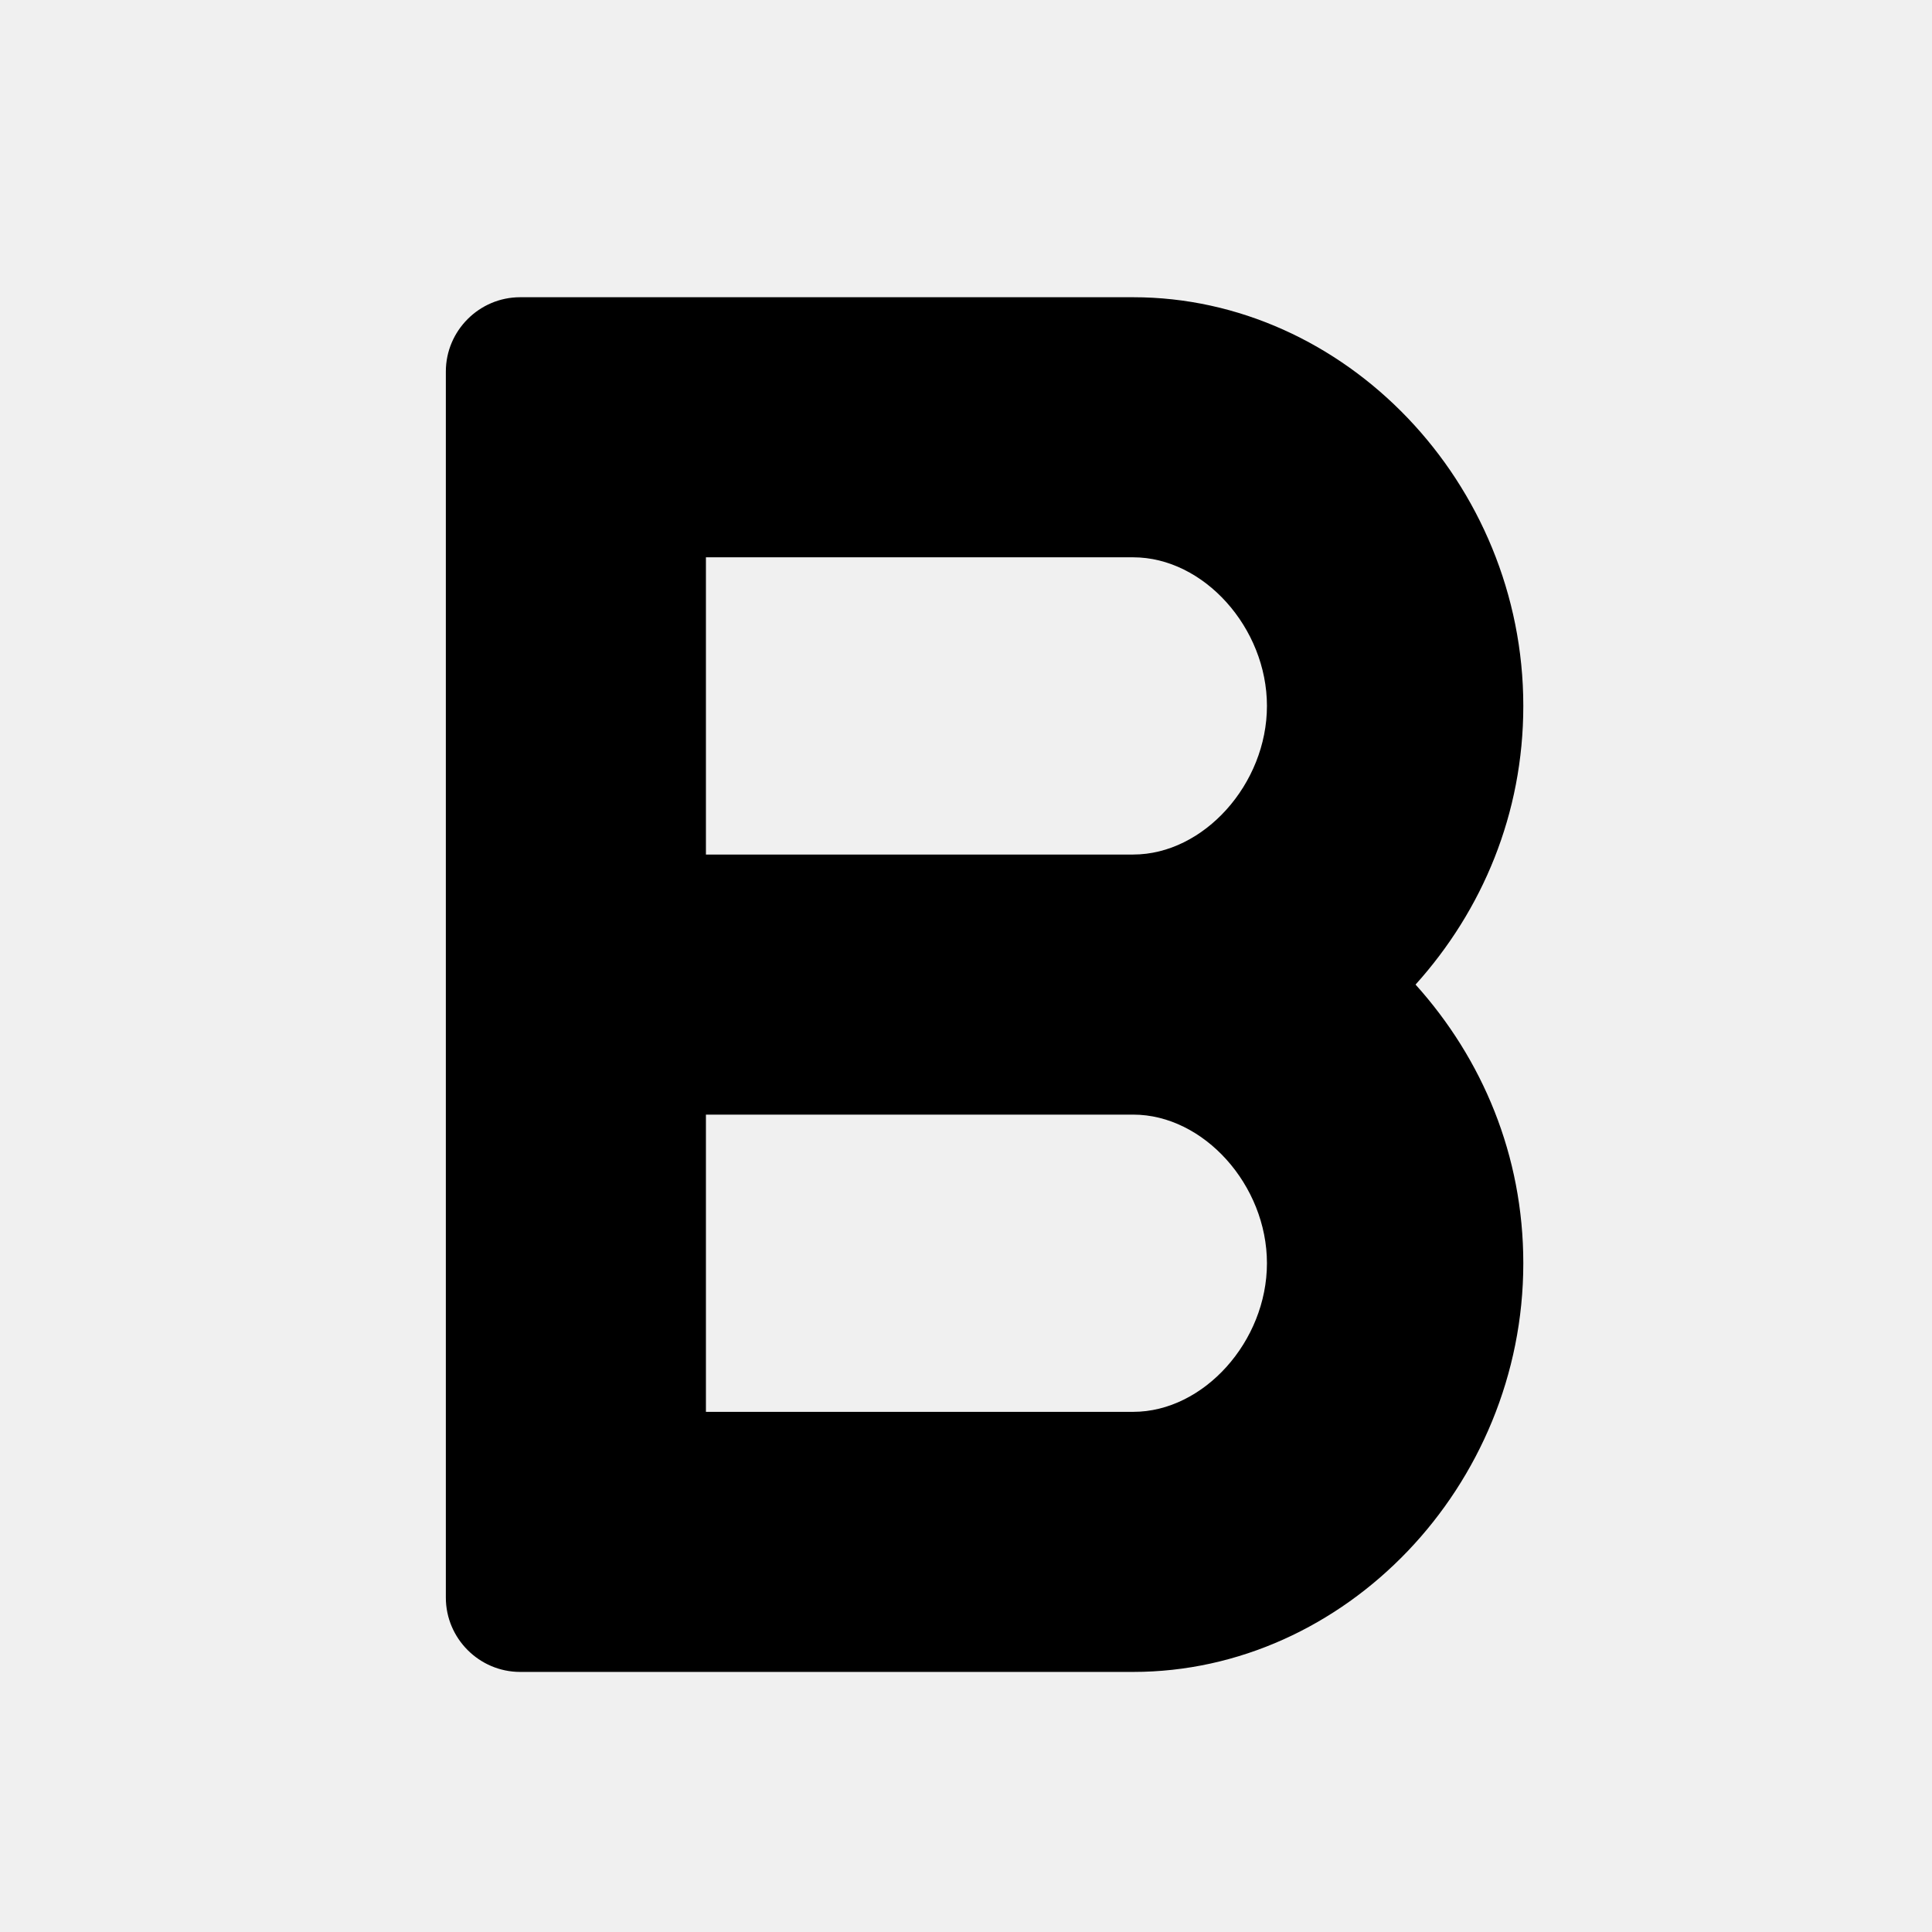
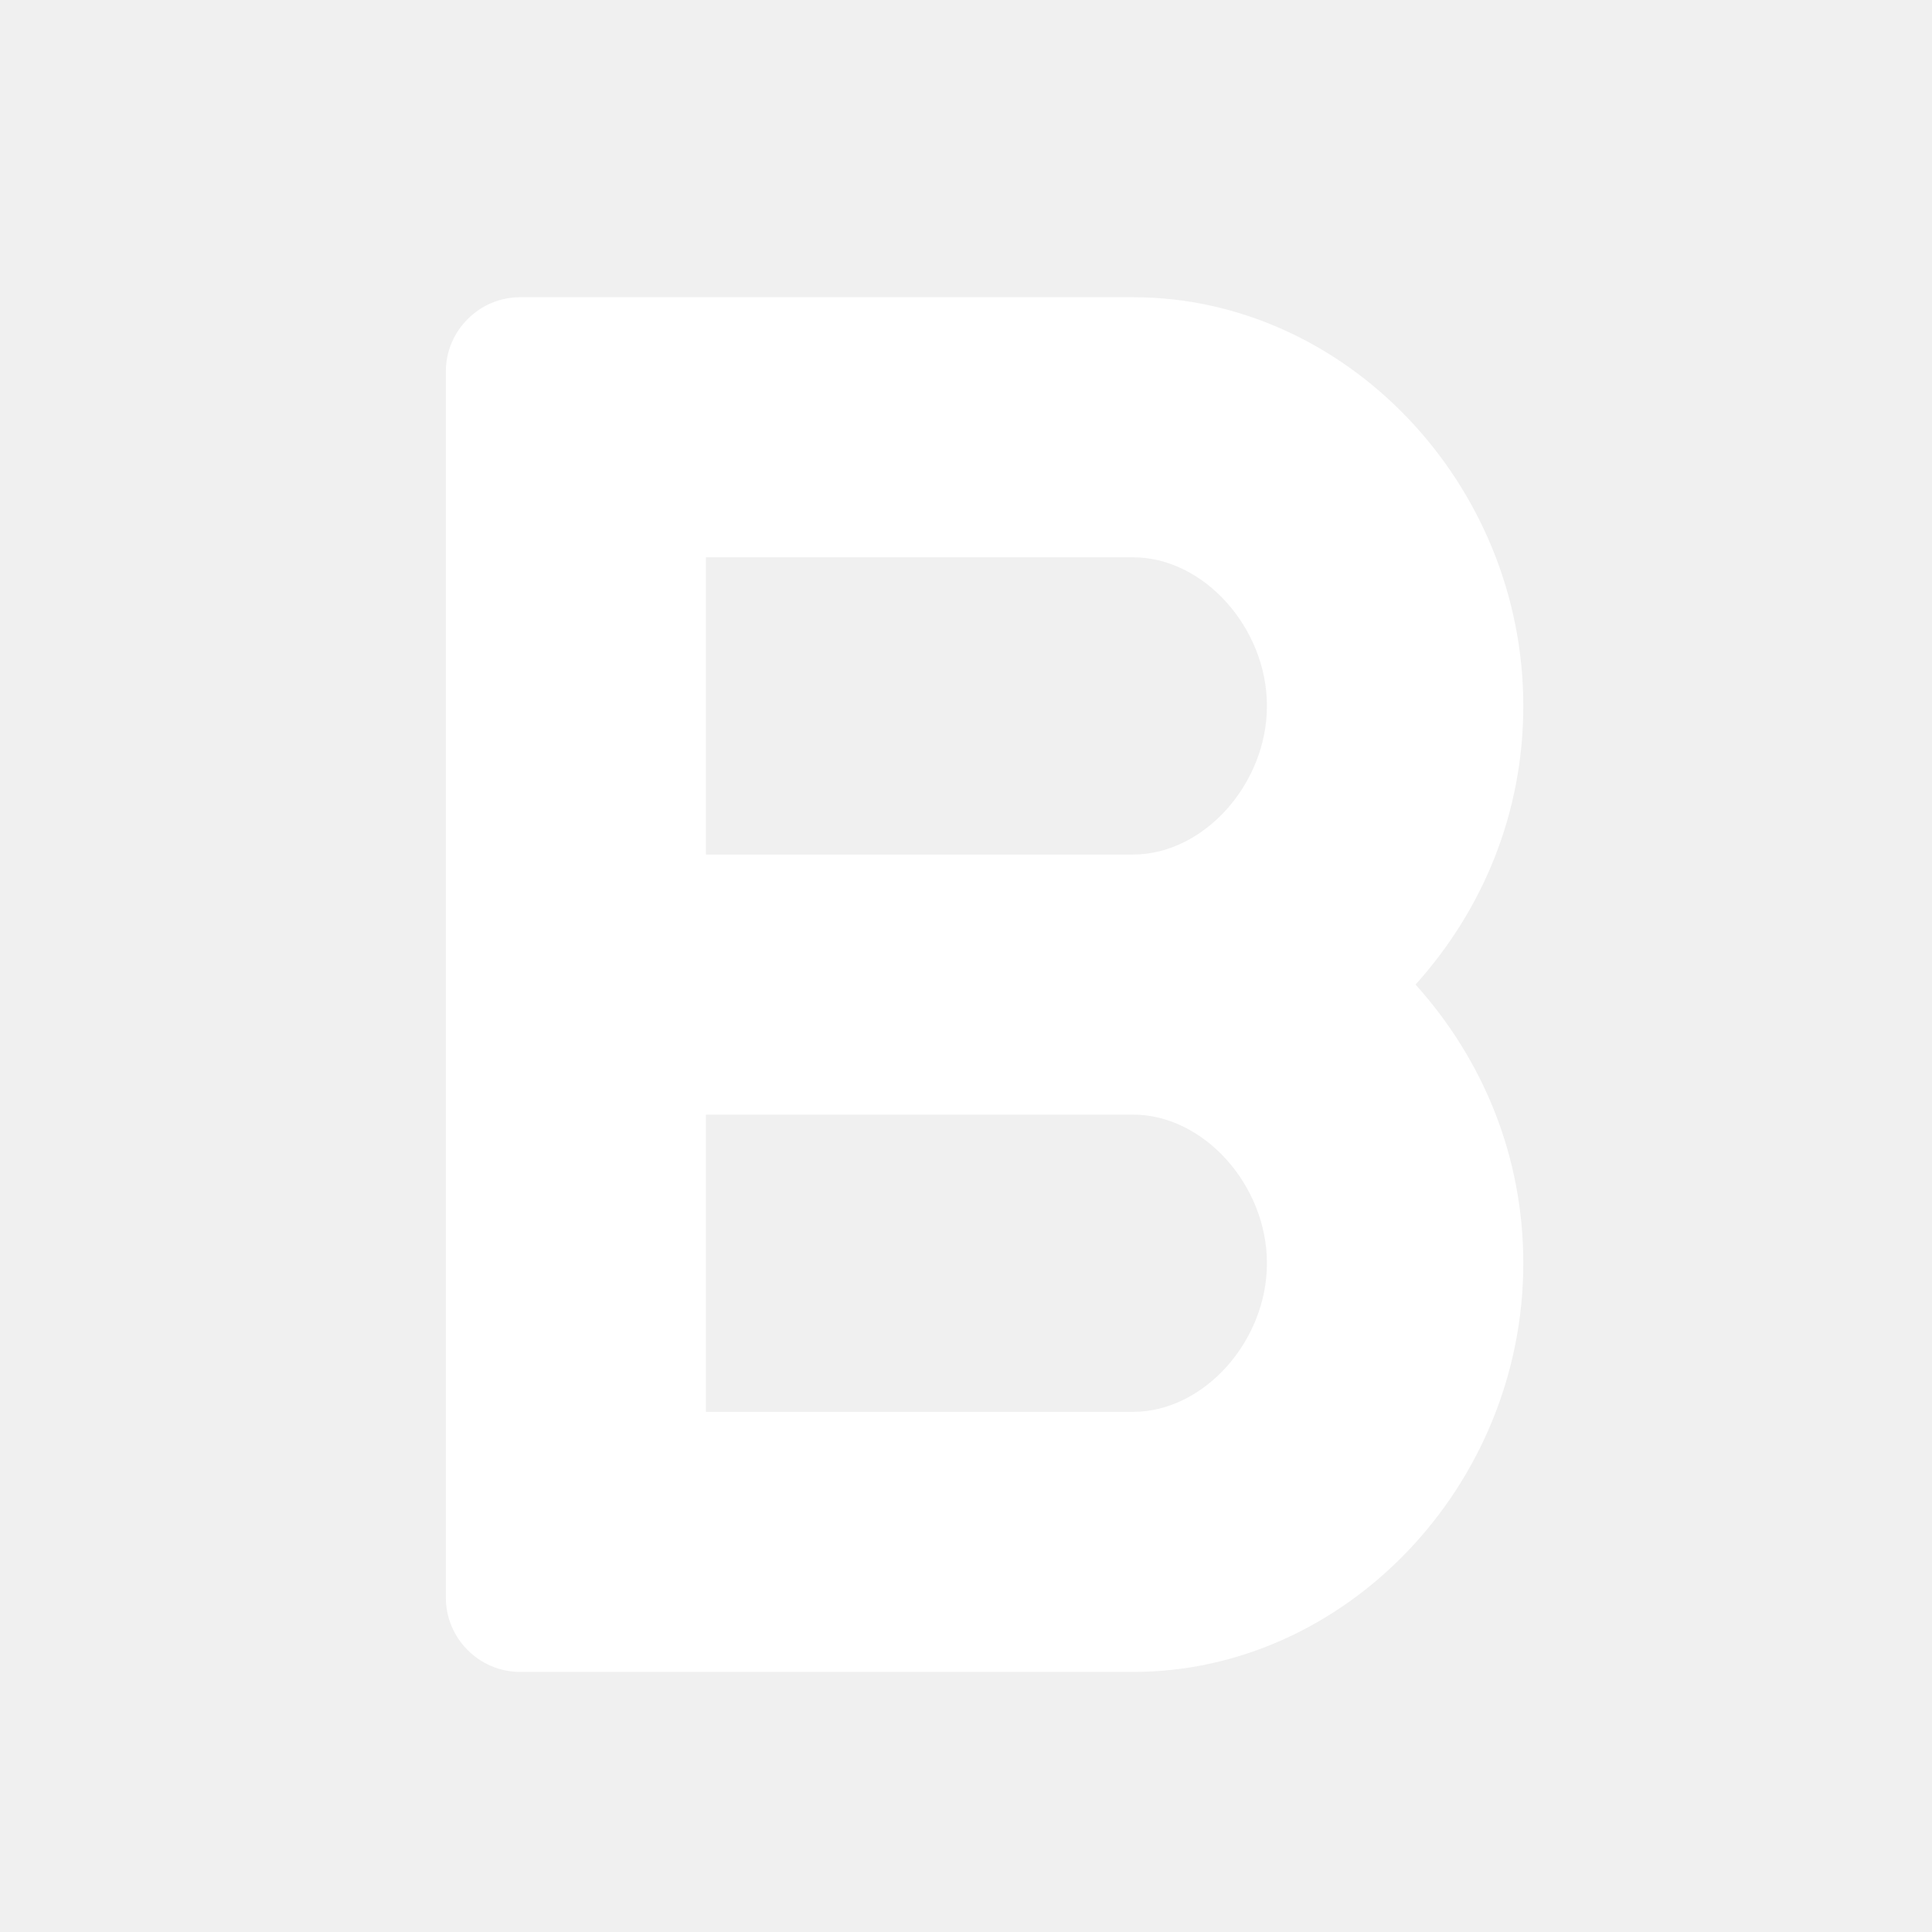
- <svg xmlns="http://www.w3.org/2000/svg" fill="#000000" width="800px" height="800px" viewBox="0 0 52 52" enable-background="new 0 0 52 52" xml:space="preserve">
+ <svg xmlns="http://www.w3.org/2000/svg" fill="#fff" width="800px" height="800px" viewBox="0 0 52 52" enable-background="new 0 0 52 52" xml:space="preserve">
  <path d="M41,19c0-6-4.8-11-10.5-11H14c-1.1,0-2,0.9-2,2v33c0,1.1,0.9,2,2,2h16.5C36.2,45,41,40,41,34  c0-2.9-1.1-5.5-2.9-7.5C39.9,24.5,41,21.9,41,19z M30.5,38H19v-8h11.5c1.9,0,3.6,1.9,3.6,4S32.4,38,30.5,38z M30.5,23H19v-8h11.5  c1.9,0,3.6,1.9,3.6,4S32.4,23,30.5,23z" />
</svg>
